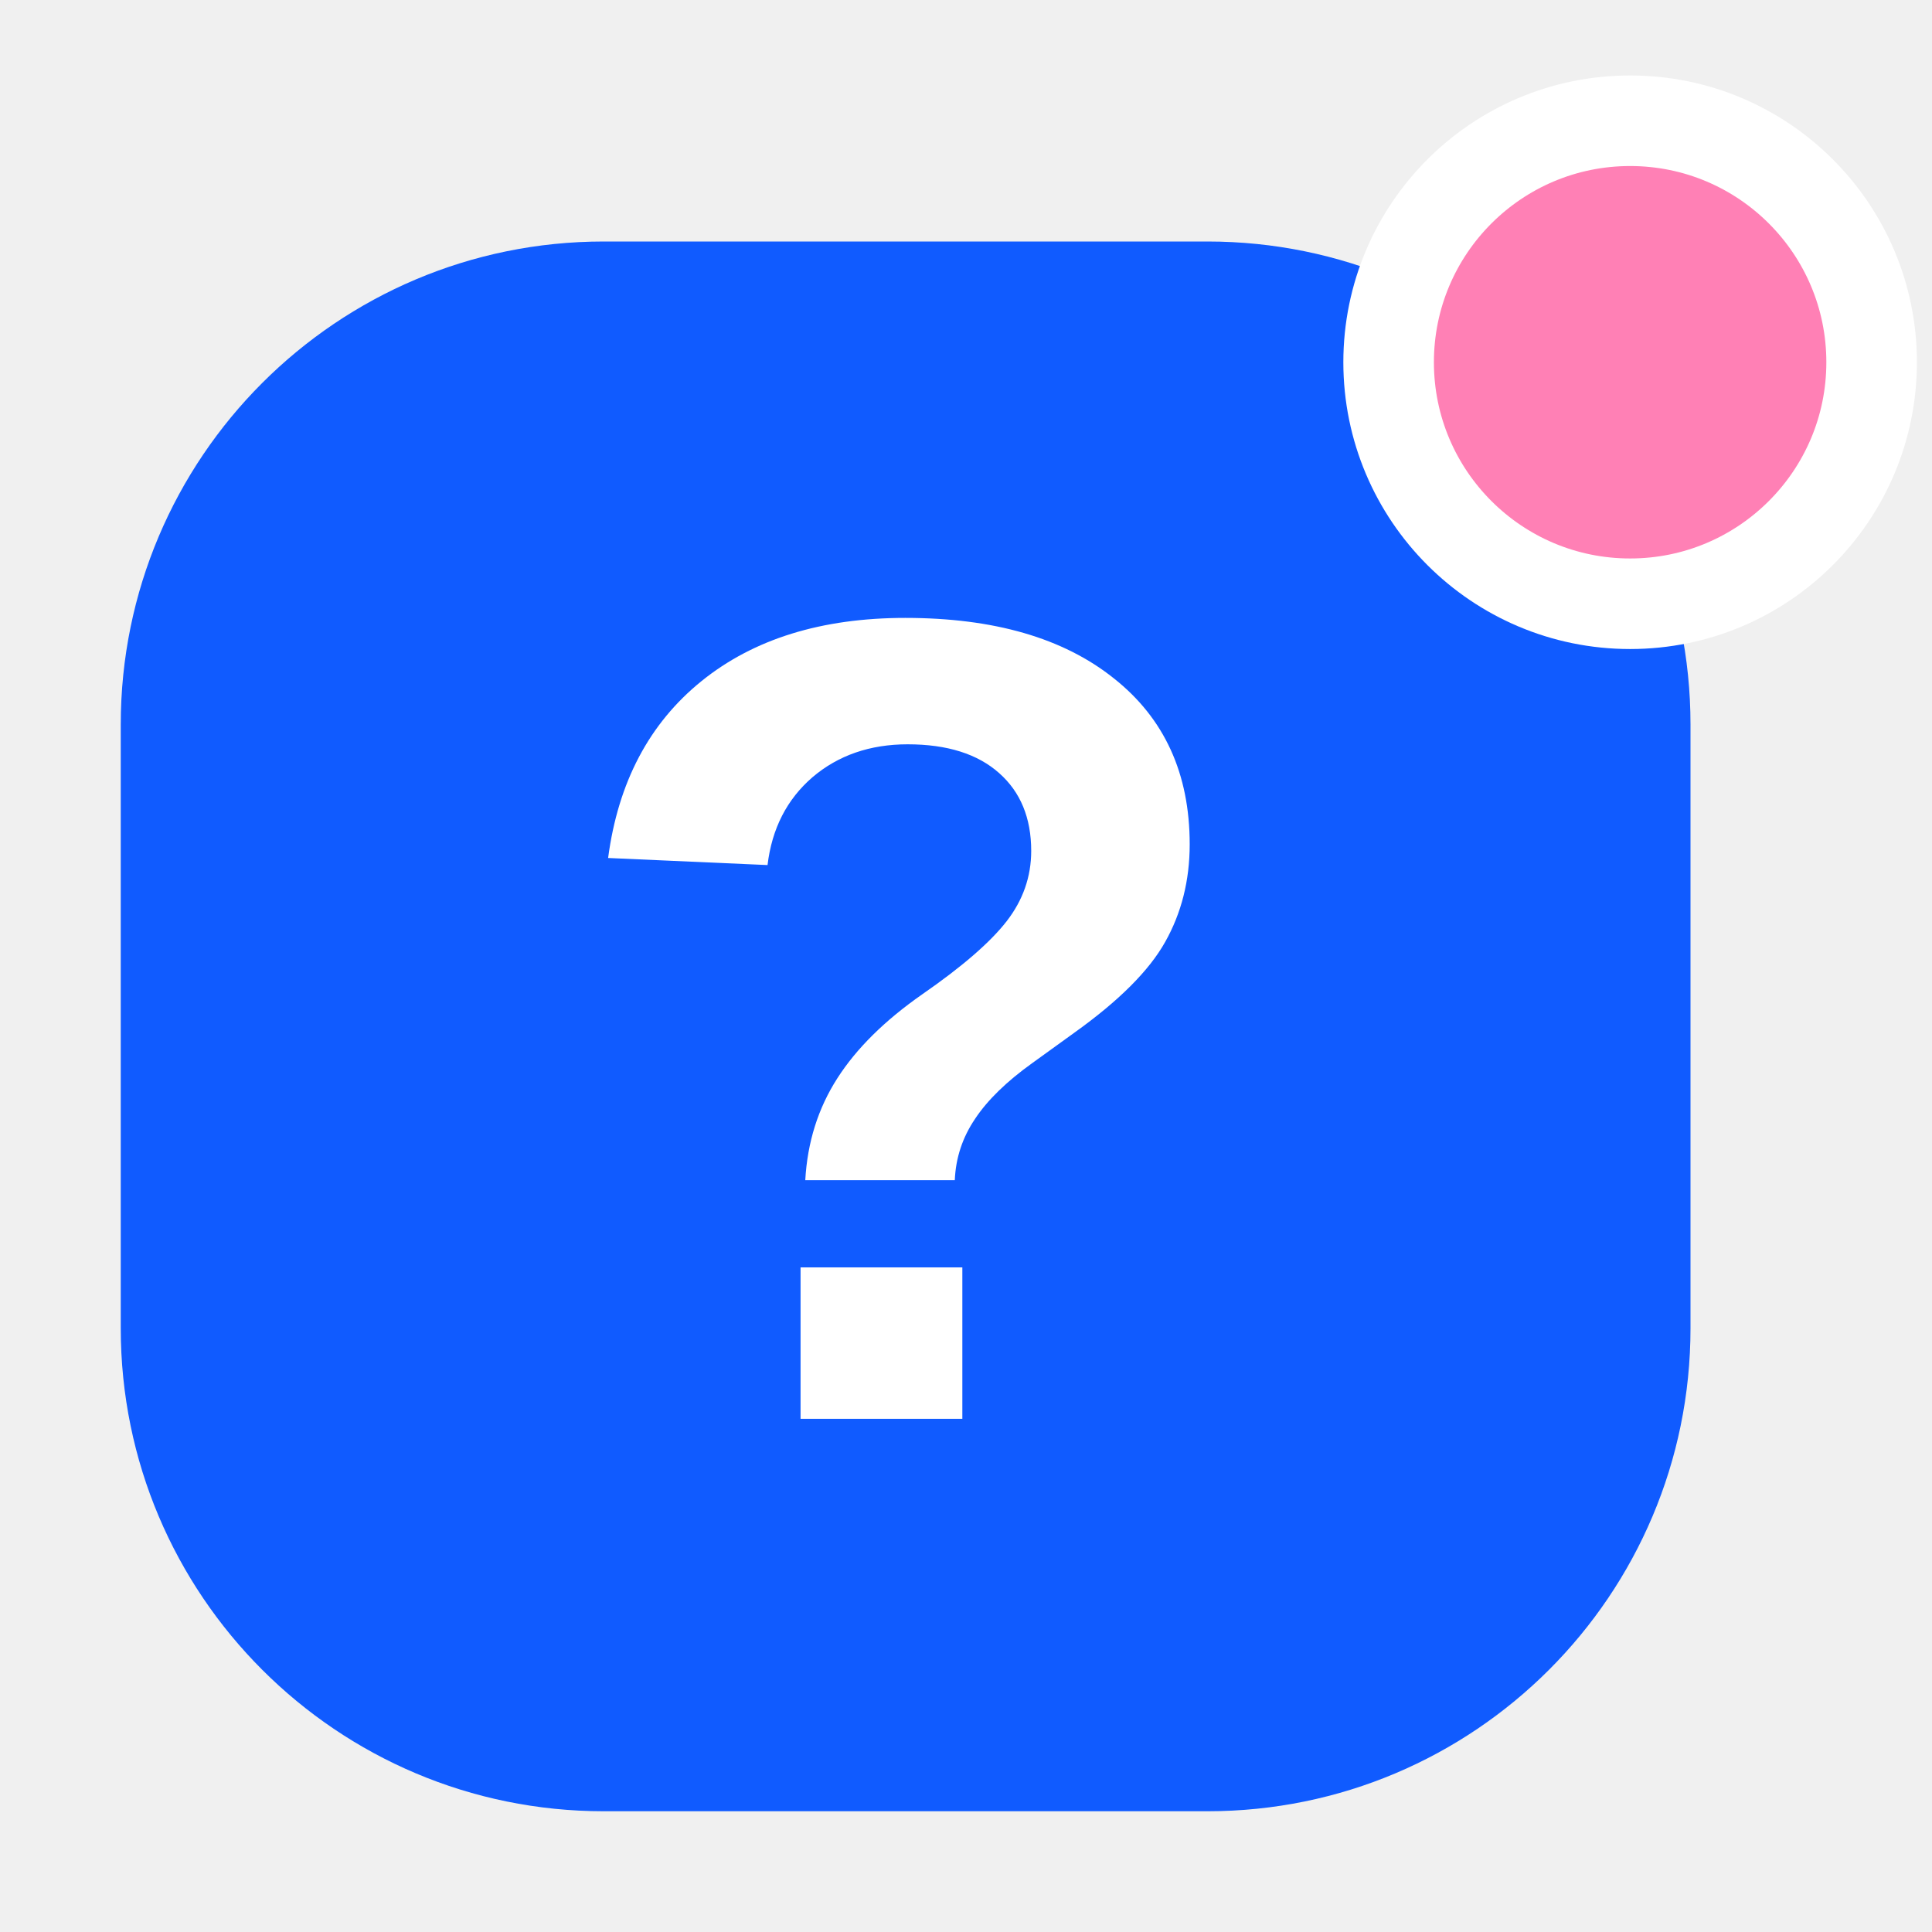
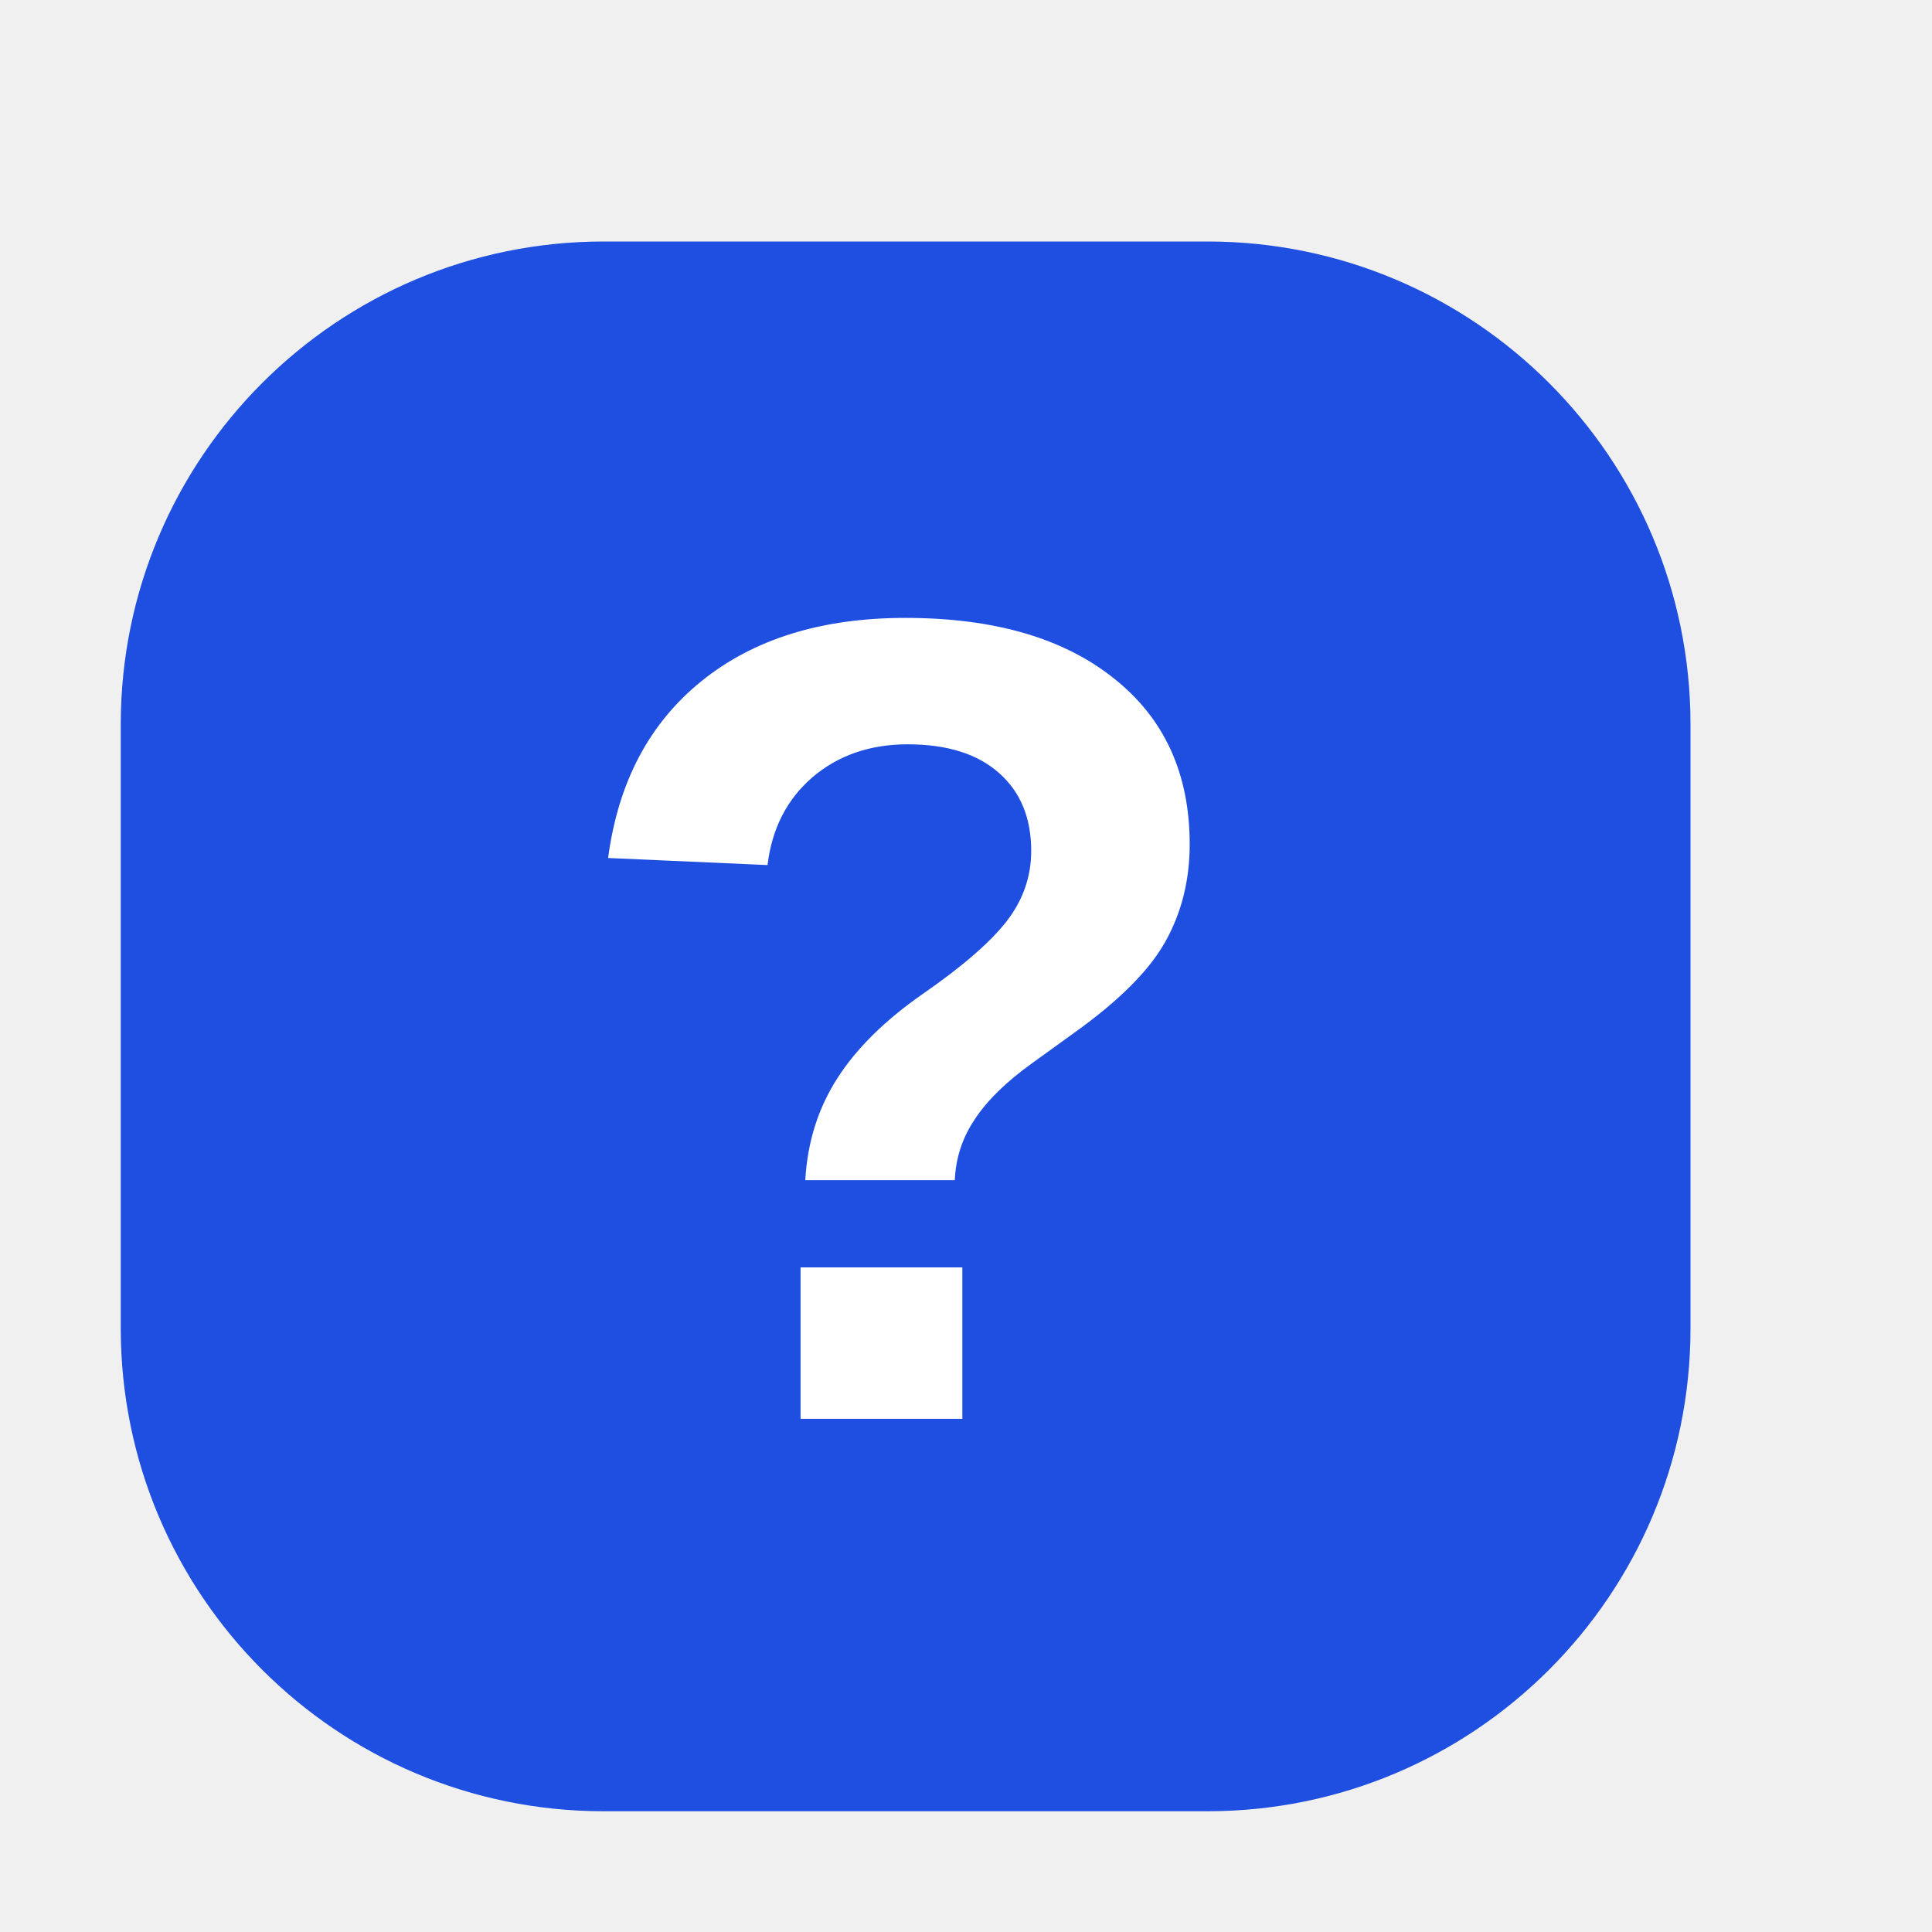
<svg xmlns="http://www.w3.org/2000/svg" viewBox="0 0 64 64">
-   <rect x="4" y="8" width="52" height="52" rx="16" fill="#105BFF" />
+   <rect x="4" y="8" width="52" height="52" rx="16" fill="#1F4FE0" />
  <text x="30" y="47" font-family="Arial Black,Arial,sans-serif" font-size="38" font-weight="900" fill="#fff" text-anchor="middle">?</text>
-   <circle cx="54" cy="12" r="8" fill="#FF80B5" stroke="#fff" stroke-width="3" />
</svg>
